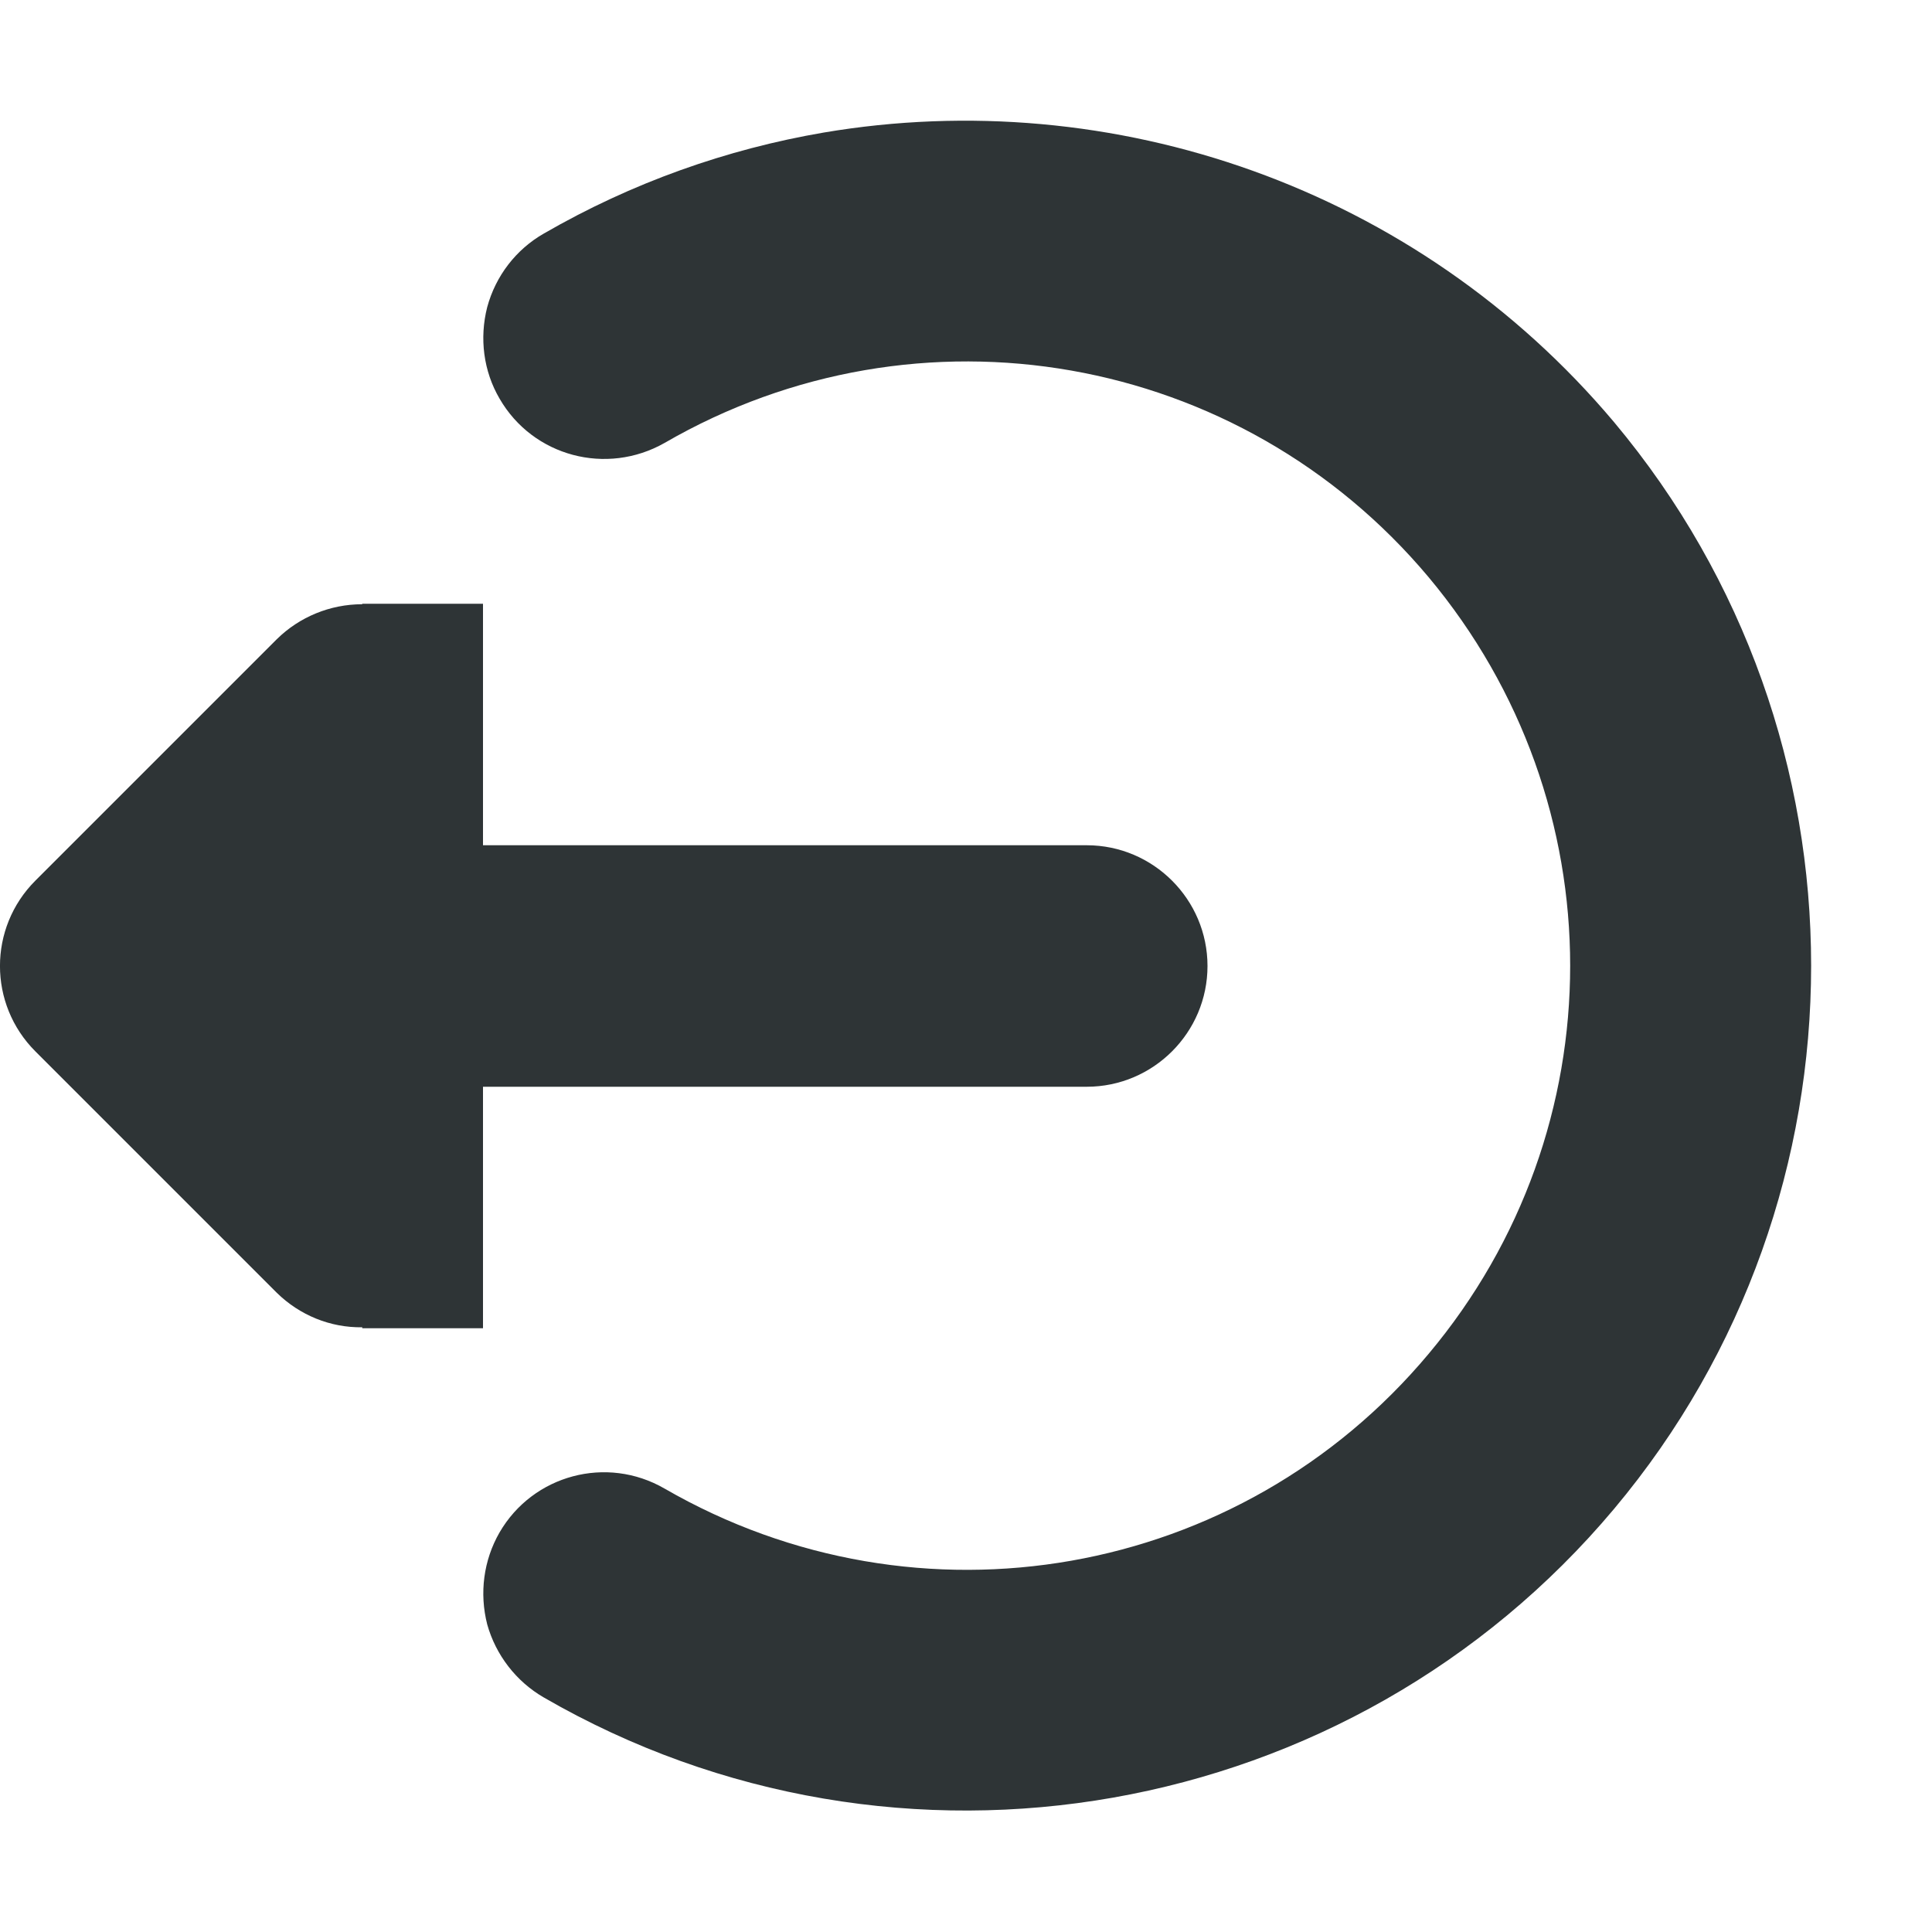
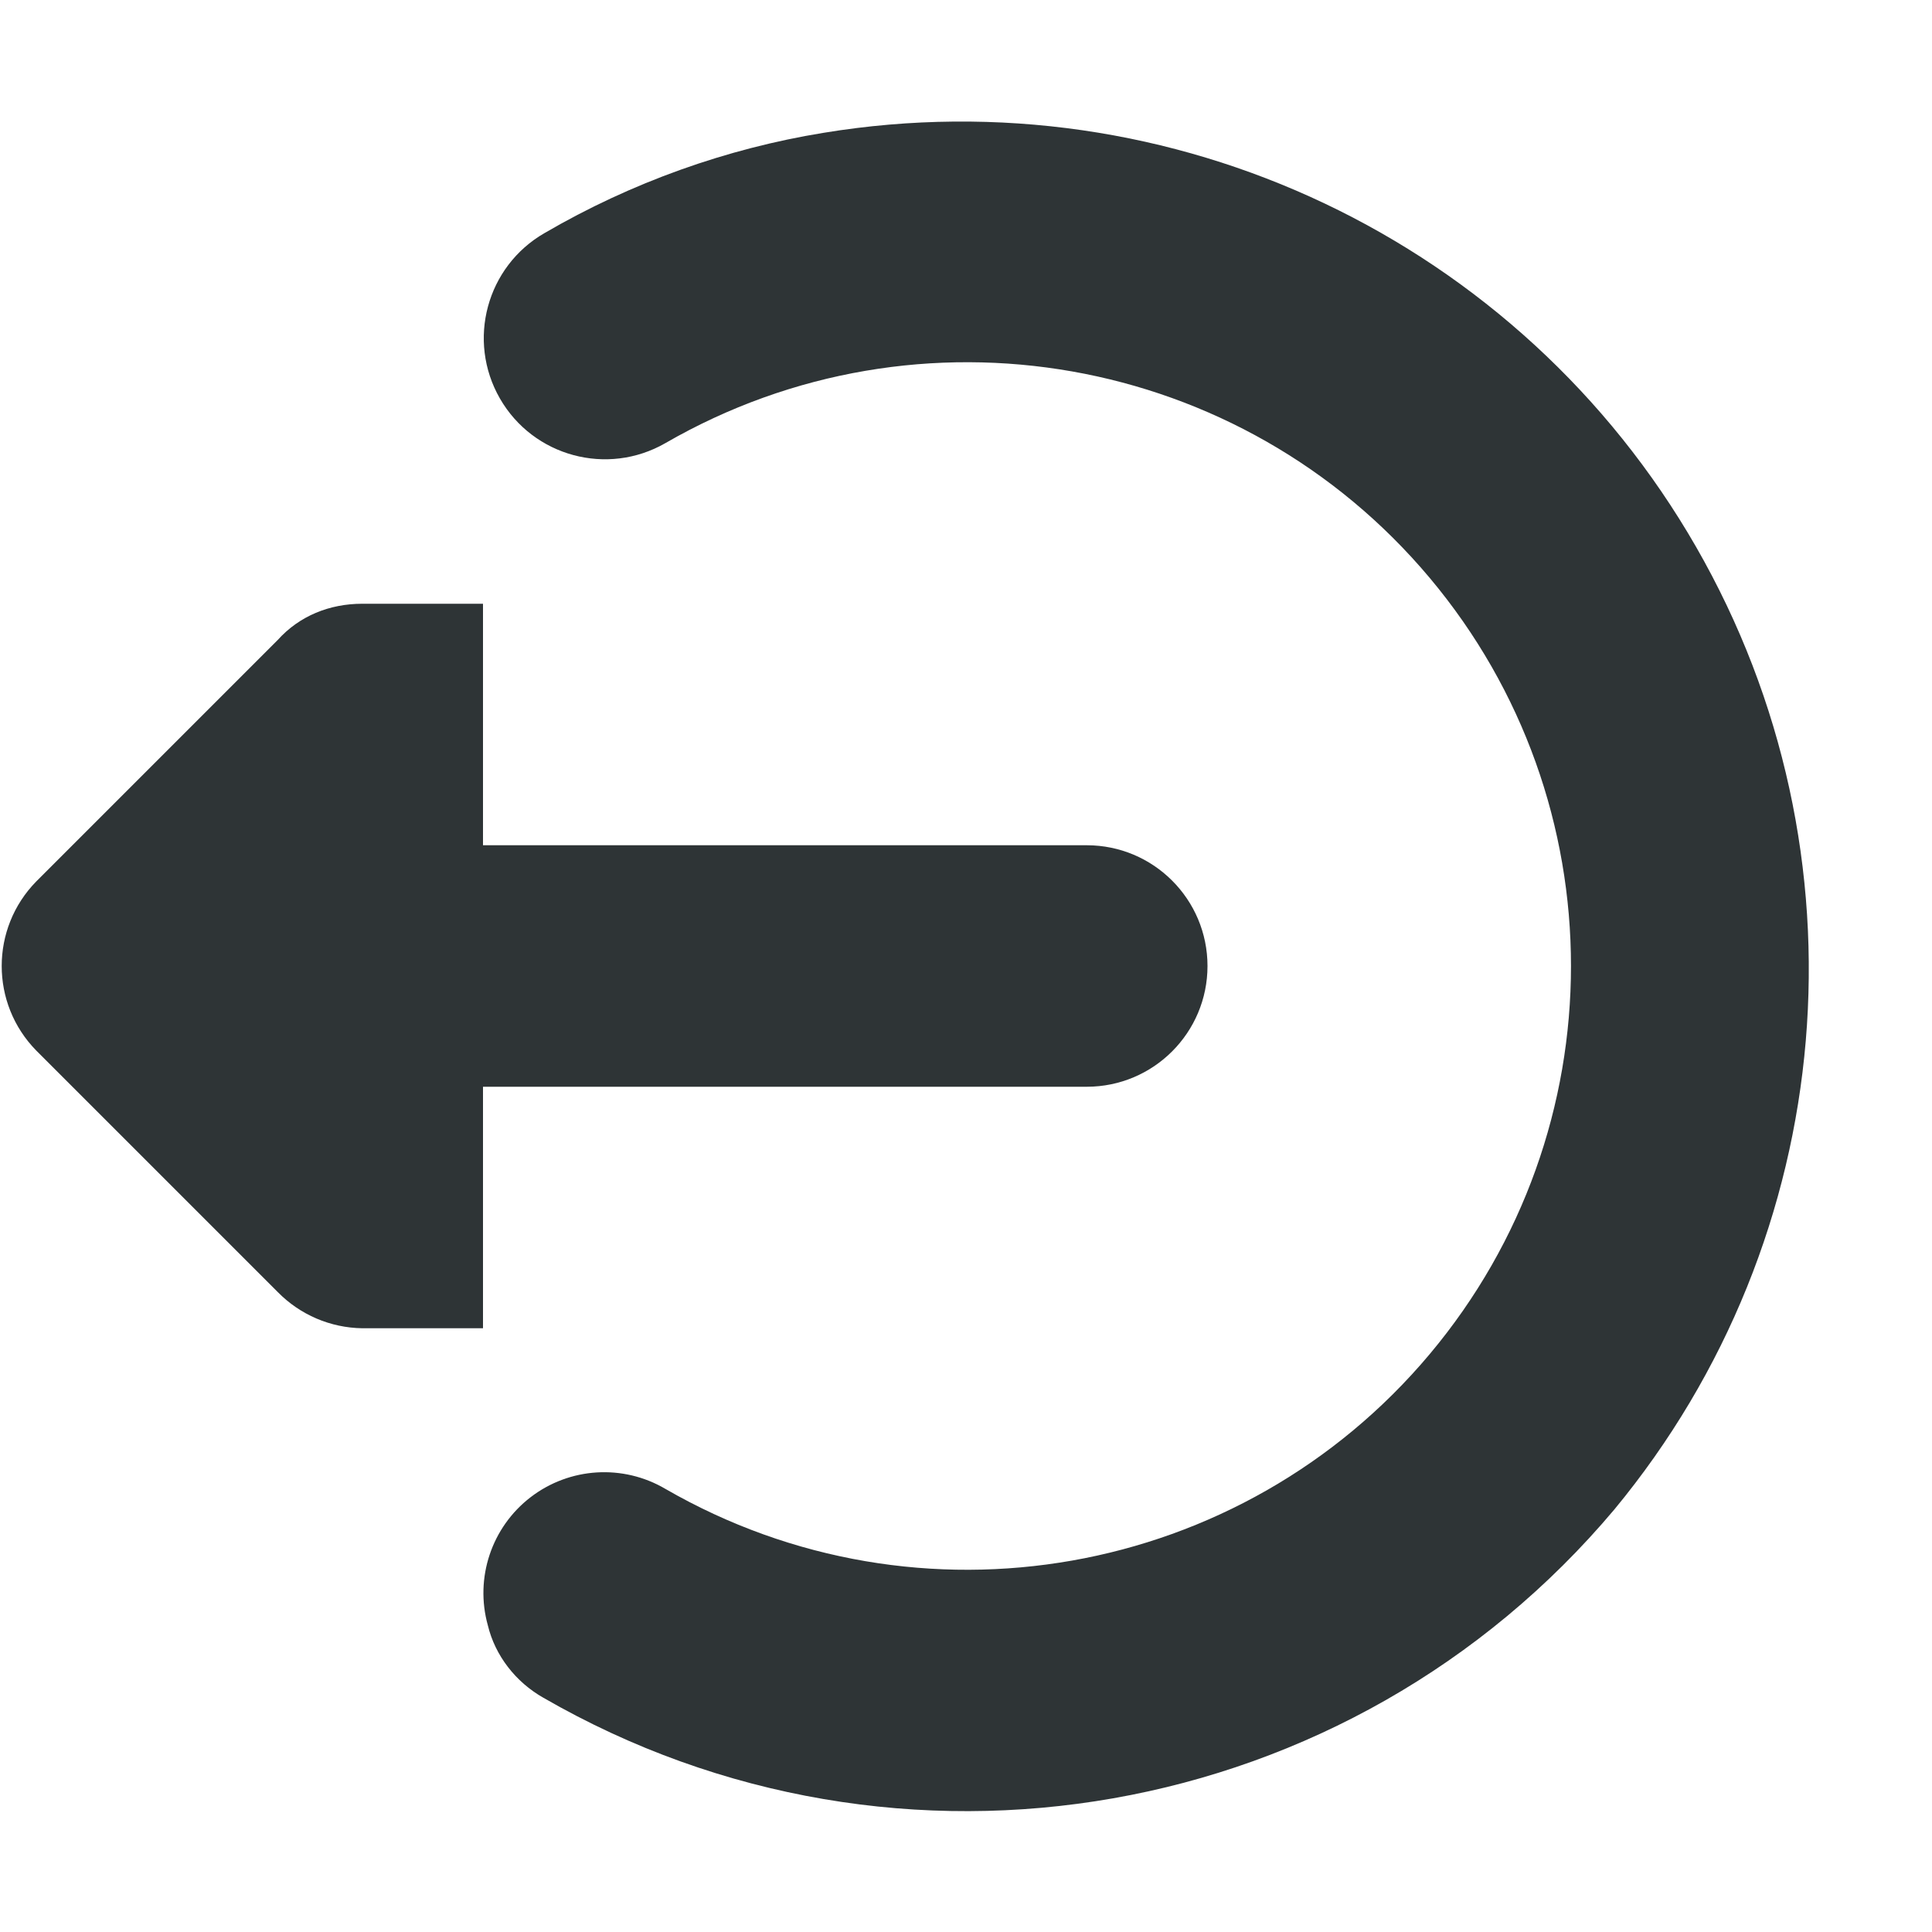
- <svg xmlns="http://www.w3.org/2000/svg" width="800px" height="800px" viewBox="0 0 16 16">
+ <svg xmlns="http://www.w3.org/2000/svg" width="800" height="800" viewBox="0 0 16 16">
  <g fill="#2e3436">
-     <path d="m 3 5 v 0.004 c -0.266 0 -0.52 0.105 -0.707 0.289 l -2 2 c -0.391 0.391 -0.391 1.023 0 1.414 l 2 2 c 0.188 0.184 0.441 0.289 0.707 0.285 v 0.008 h 1 v -2 h 5 c 0.551 0 1 -0.449 1 -1 s -0.449 -1 -1 -1 h -5 v -2 z m 0 0" />
-     <path d="m 6.82 1.098 c 2.395 -0.406 4.91 0.453 6.547 2.398 c 2.176 2.598 2.176 6.406 0 9 c -2.18 2.598 -5.93 3.258 -8.863 1.562 c -0.23 -0.133 -0.398 -0.352 -0.469 -0.605 c -0.066 -0.258 -0.031 -0.531 0.102 -0.762 c 0.277 -0.477 0.887 -0.641 1.367 -0.363 c 2.105 1.215 4.766 0.75 6.328 -1.117 c 1.562 -1.863 1.562 -4.562 0 -6.43 c -1.562 -1.863 -4.223 -2.332 -6.328 -1.113 c -0.48 0.273 -1.09 0.113 -1.367 -0.367 c -0.133 -0.227 -0.168 -0.5 -0.102 -0.758 c 0.07 -0.258 0.238 -0.477 0.469 -0.609 c 0.73 -0.422 1.516 -0.699 2.316 -0.836 z m 0 0" />
+     <path d="M3 5c-.27 0-.52.1-.7.3l-2 2a1 1 0 0 0 0 1.4l2 2a1 1 0 0 0 .7.3h1V9h5a1 1 0 0 0 0-2H4V5zm0 0" />
+     <path d="M6.82 1.1a7.02 7.02 0 0 1 6.55 11.4 7.01 7.01 0 0 1-8.87 1.56c-.23-.13-.4-.35-.46-.6a1 1 0 0 1 1.47-1.13 5 5 0 1 0 0-8.66 1 1 0 0 1-1-1.74c.72-.42 1.51-.7 2.31-.83zm0 0" />
  </g>
</svg>
